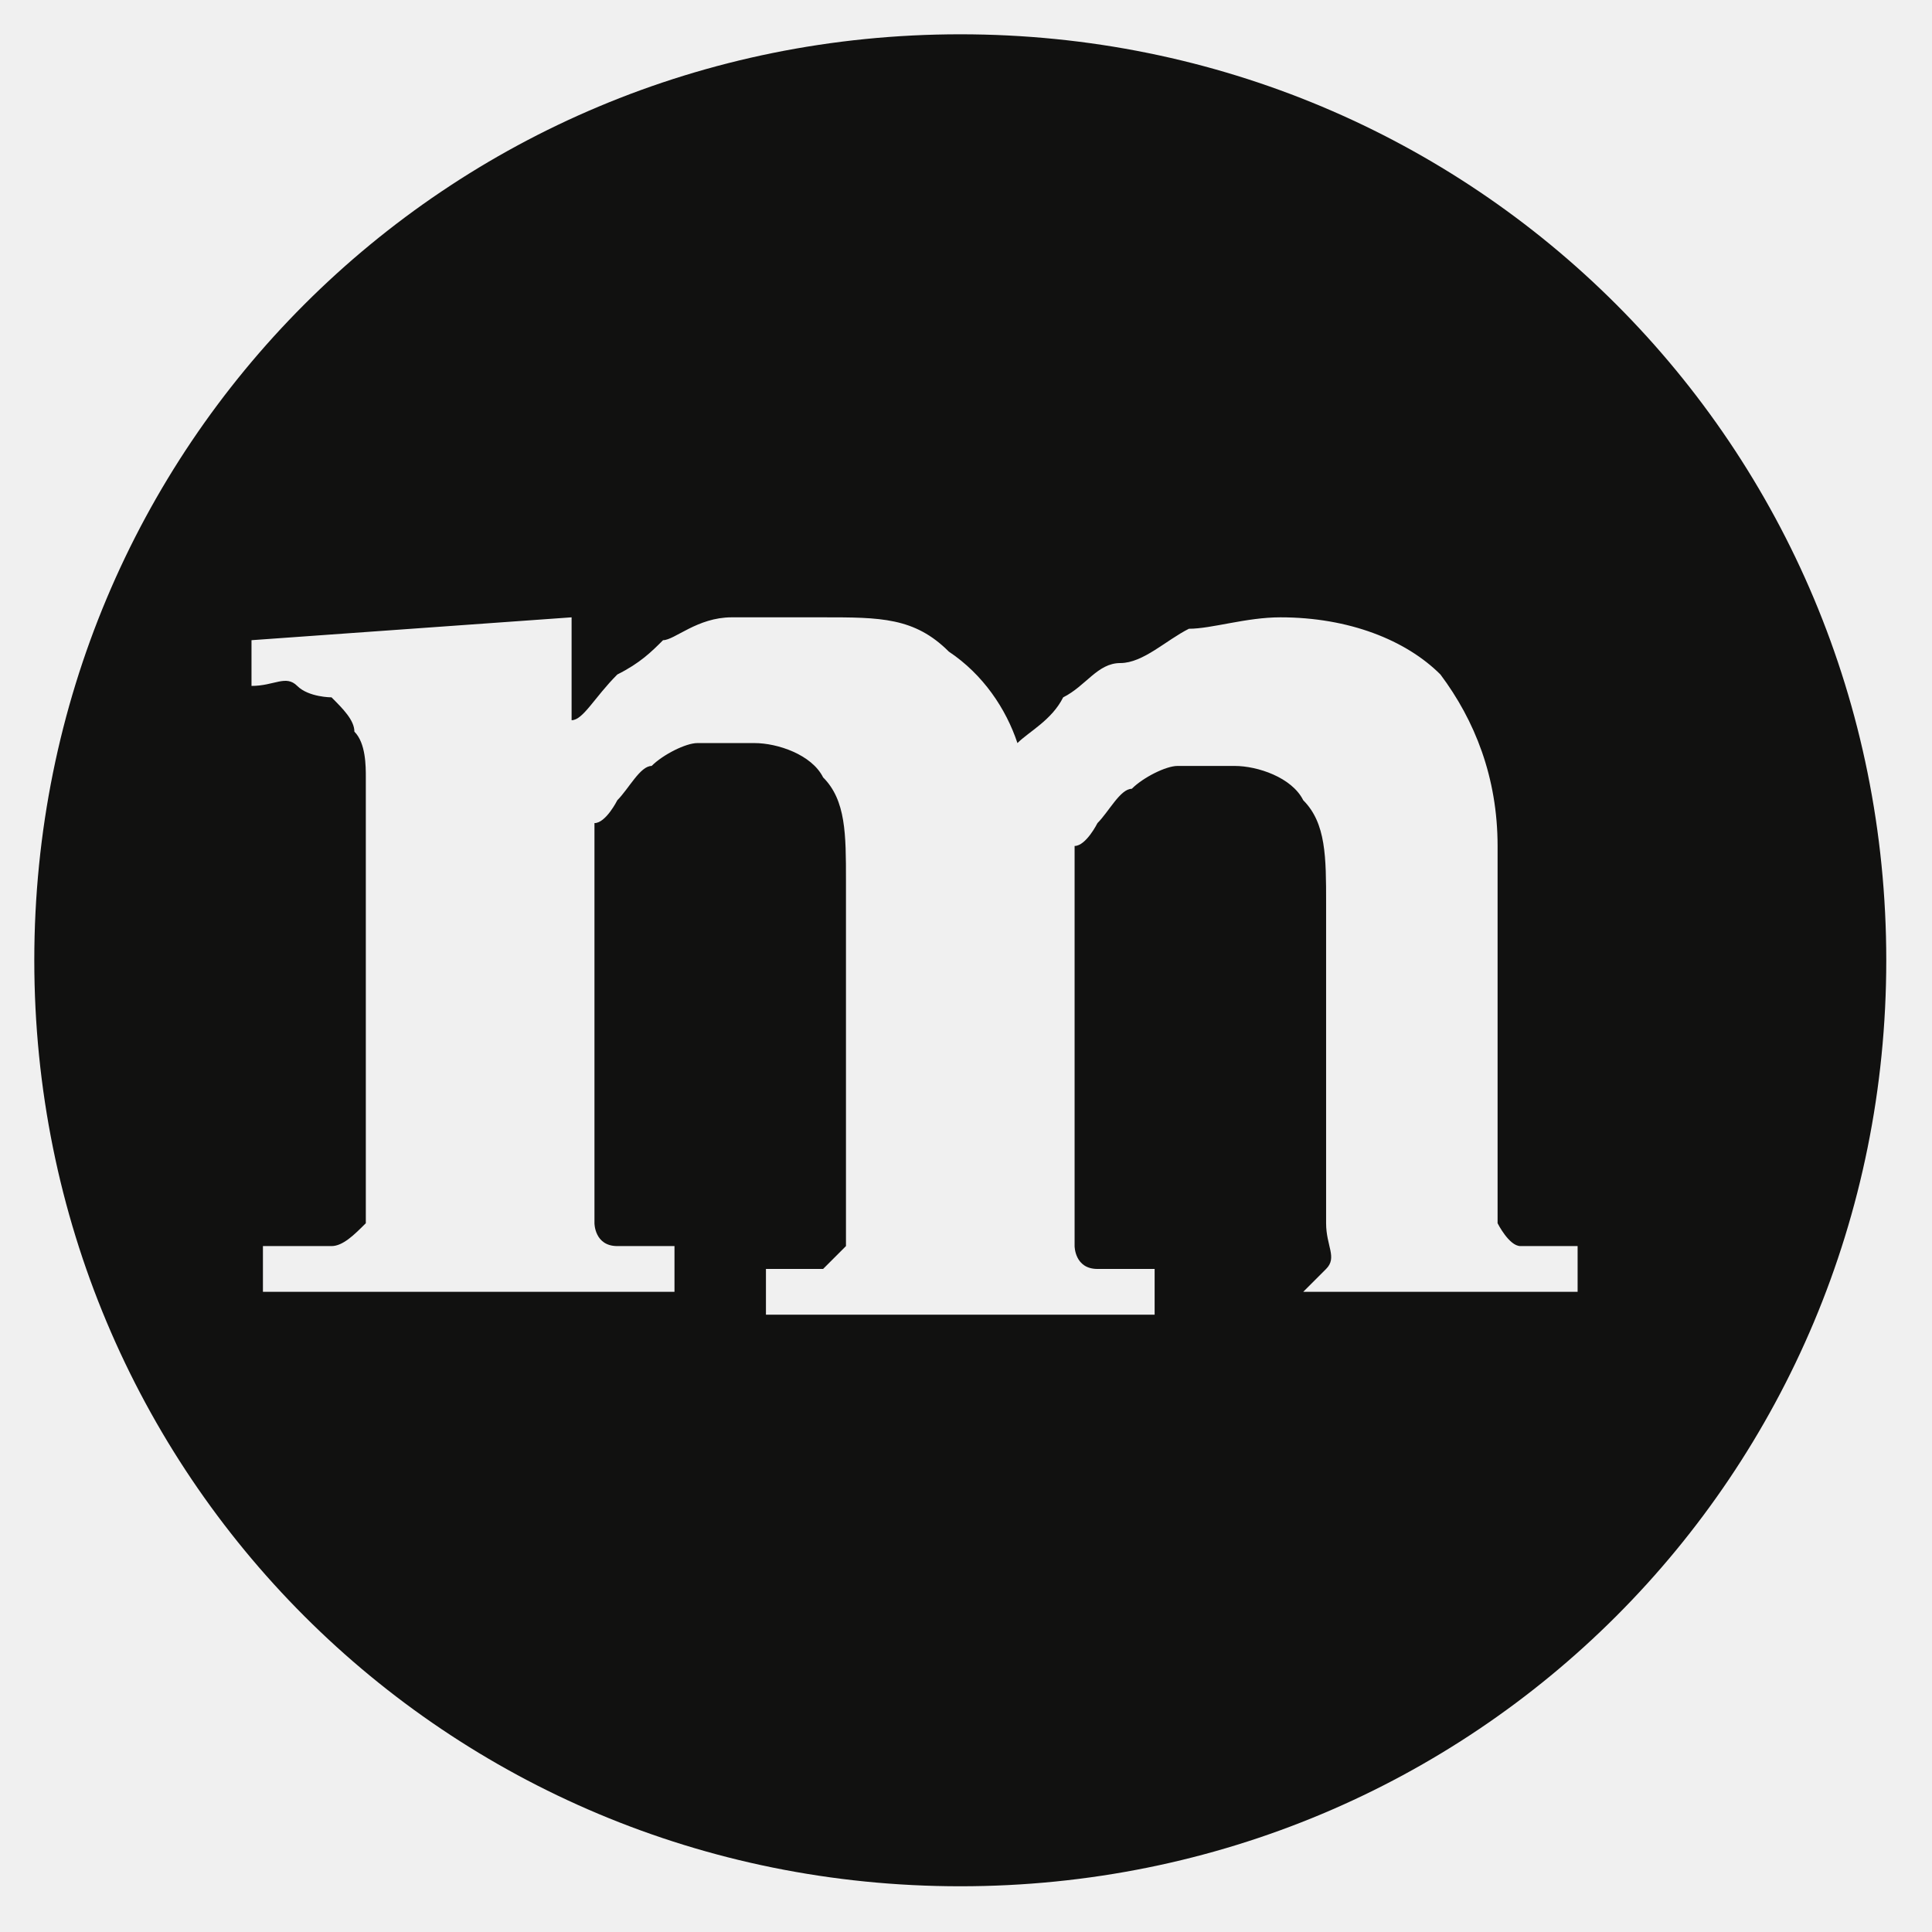
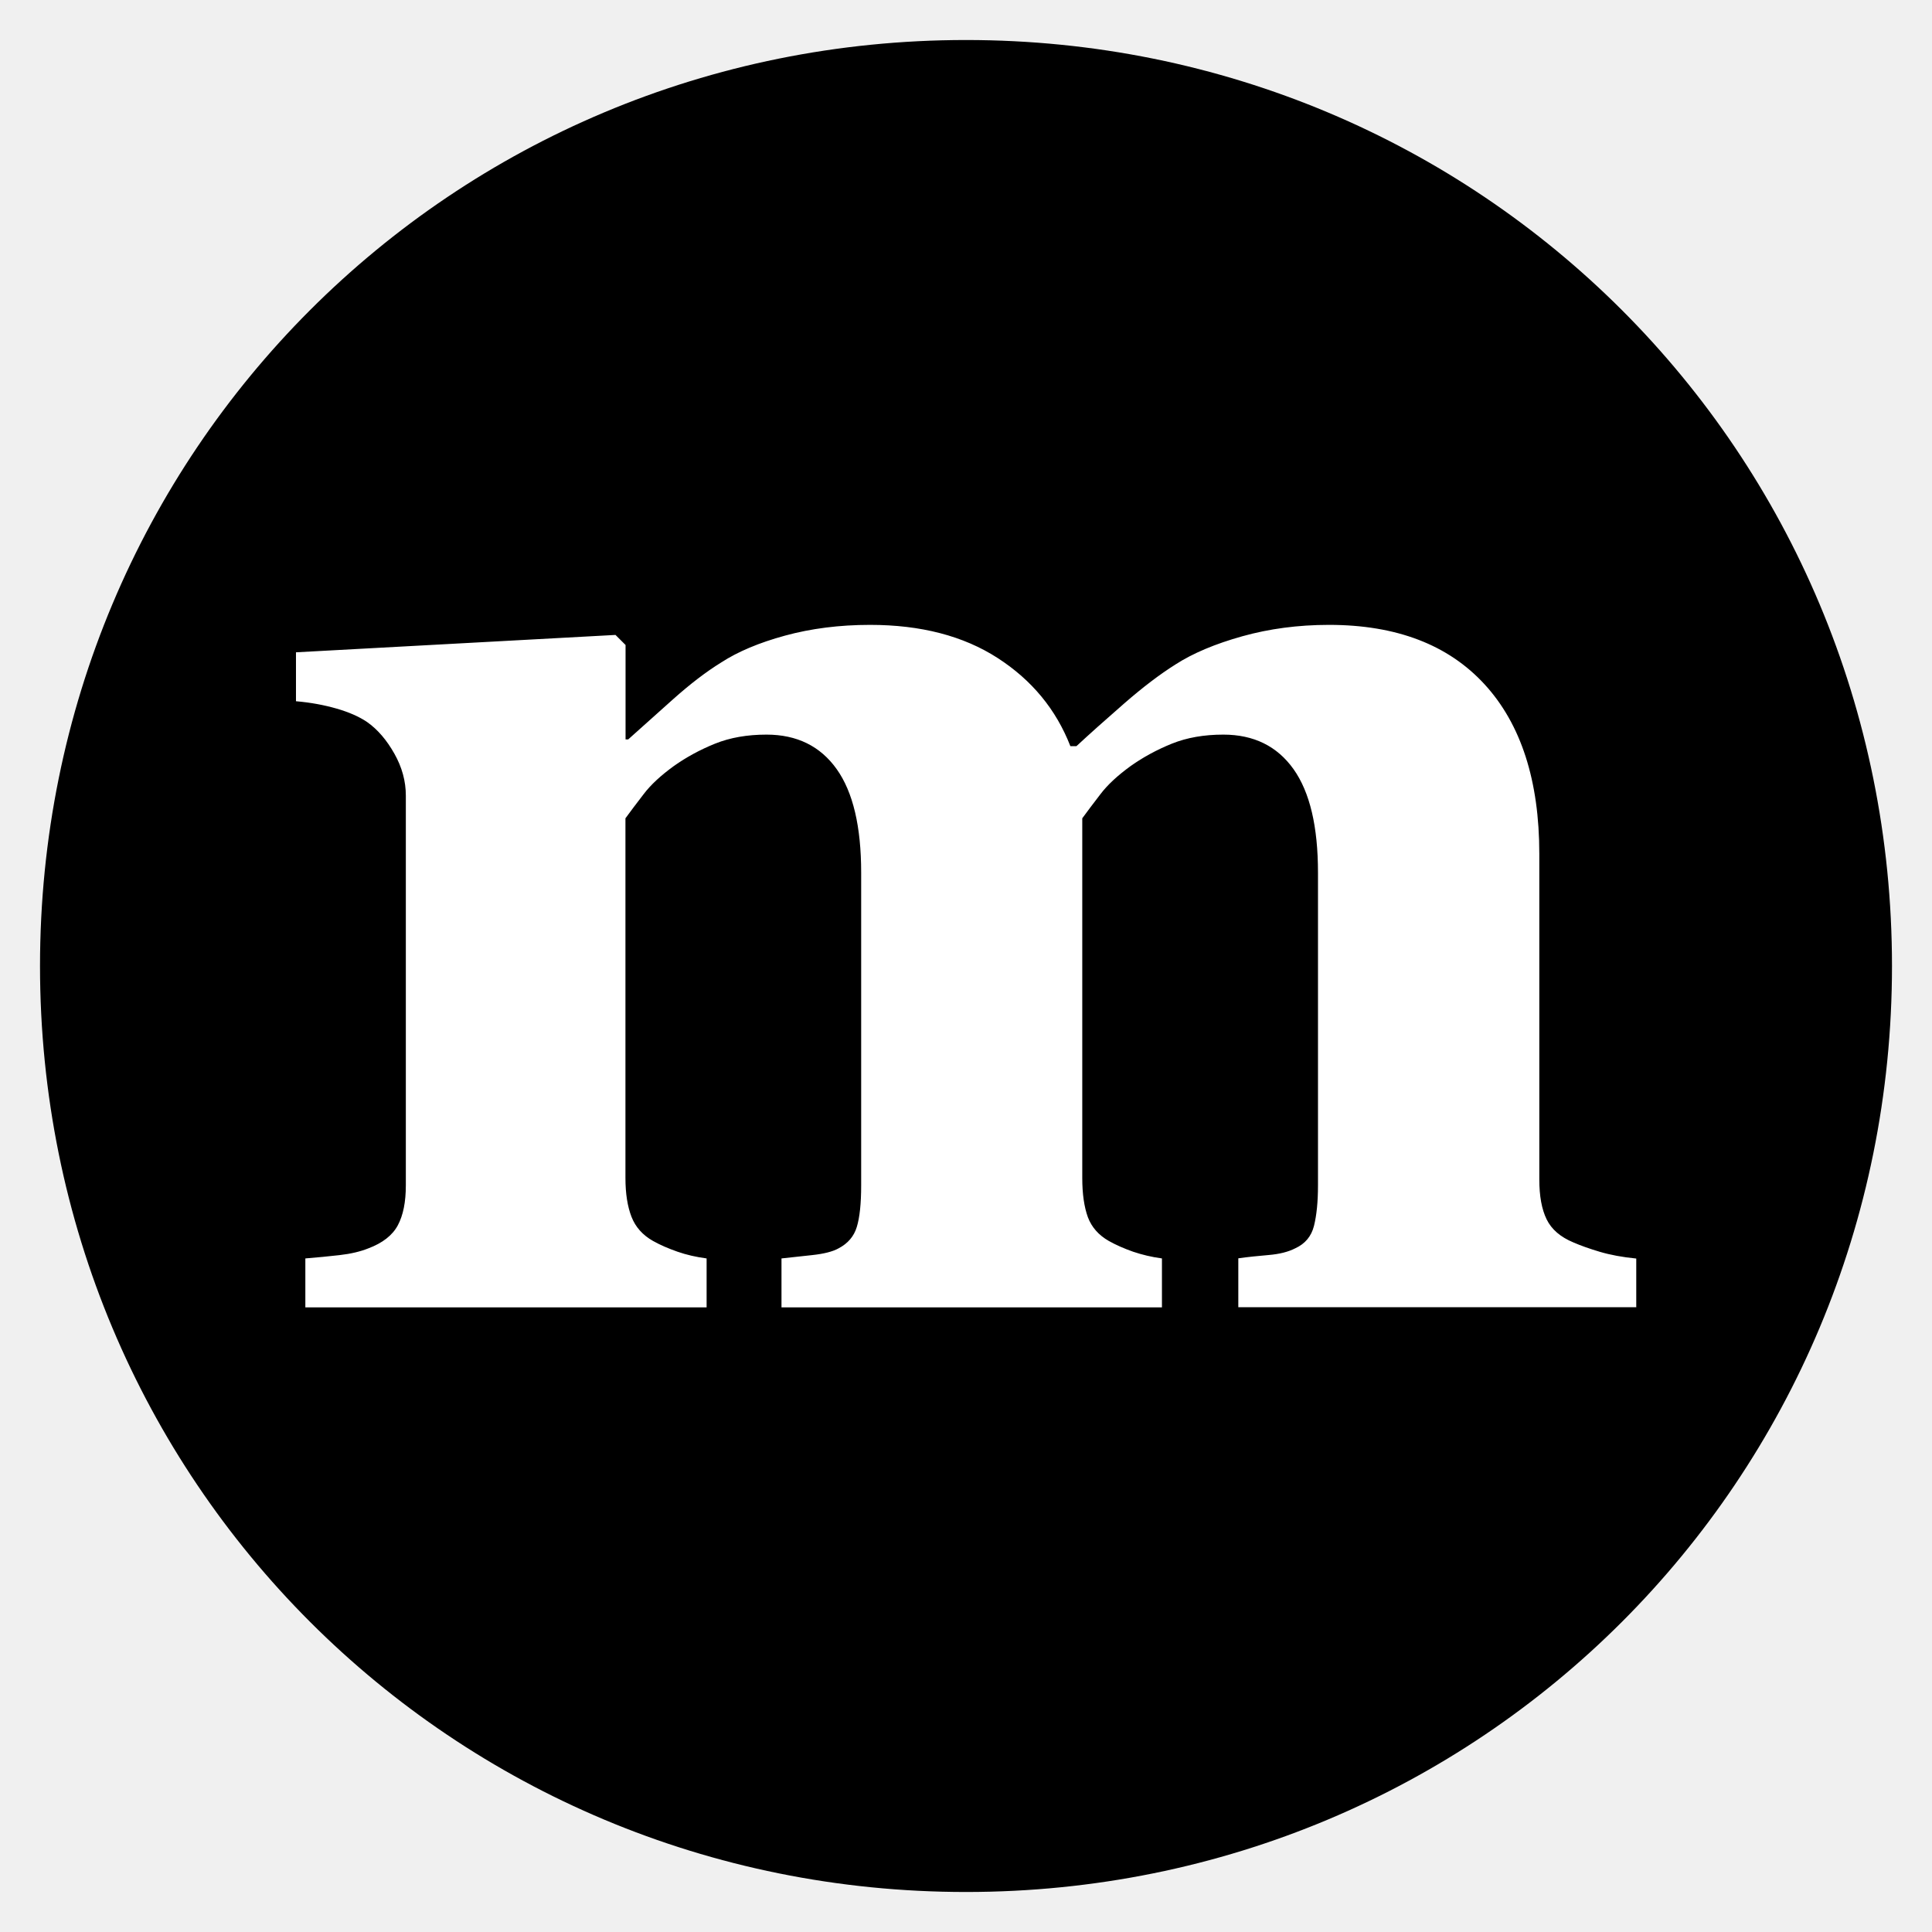
<svg xmlns="http://www.w3.org/2000/svg" id="Livello_1" version="1.1" viewBox="0 0 16.9 16.9">
  <defs>
    <style>
      .st0 {
-         fill: #111110;
+         fill: #fff;
      }
    </style>
  </defs>
-   <path class="st0" d="M8.4.3C3.9.3.3,3.9.3,8.4s3.6,8.1,8.1,8.1,8.1-3.6,8.1-8.1S12.9.3,8.4.3ZM10.9,11.7v-.4c0,0,.2,0,.3,0,0,0,.2,0,.2,0,0,0,.1-.1.2-.2s0-.2,0-.4v-2.8c0-.4,0-.7-.2-.9-.1-.2-.4-.3-.6-.3s-.3,0-.5,0c-.1,0-.3.1-.4.2-.1,0-.2.2-.3.3,0,0-.1.2-.2.2v3.2c0,.1,0,.3,0,.3,0,0,0,.2.2.2,0,0,.1,0,.2,0,0,0,.2,0,.3,0v.4h-3.4v-.4c0,0,.2,0,.3,0s.2,0,.2,0c0,0,.1-.1.2-.2,0,0,0-.2,0-.4v-2.8c0-.4,0-.7-.2-.9-.1-.2-.4-.3-.6-.3s-.3,0-.5,0c-.1,0-.3.1-.4.2-.1,0-.2.2-.3.3,0,0-.1.2-.2.2v3.2c0,.1,0,.3,0,.3,0,0,0,.2.2.2,0,0,.1,0,.2,0,0,0,.2,0,.3,0v.4h-3.6v-.4c.1,0,.2,0,.3,0,0,0,.2,0,.3,0,.1,0,.2-.1.3-.2,0,0,0-.2,0-.4v-3.5c0-.1,0-.3-.1-.4,0-.1-.1-.2-.2-.3,0,0-.2,0-.3-.1s-.2,0-.4,0v-.4l2.8-.2h0v.9h0c.1,0,.2-.2.4-.4.2-.1.3-.2.4-.3.1,0,.3-.2.6-.2s.5,0,.8,0c.5,0,.8,0,1.1.3.3.2.5.5.6.8h0c.1-.1.3-.2.4-.4.2-.1.3-.3.5-.3.2,0,.4-.2.6-.3.2,0,.5-.1.8-.1.6,0,1.1.2,1.4.5.3.4.5.9.5,1.5v2.9c0,.1,0,.3,0,.4,0,0,.1.2.2.2,0,0,.1,0,.2,0,0,0,.2,0,.3,0v.4h-3.5Z" />
+   <path d="M8.45.35C3.95.35.35,3.95.35,8.45s3.6,8.1,8.1,8.1,8.1-3.6,8.1-8.1S12.95.35,8.45.35Z" />
+   <path class="st0" d="M14.312,11.435h-3.48v-.428c.085-.012.174-.021.267-.029.093-.008.17-.027.232-.059.085-.039.14-.104.163-.196.023-.092.035-.21.035-.354v-2.736c0-.402-.071-.704-.214-.905s-.348-.302-.614-.302c-.168,0-.318.026-.45.079-.131.053-.251.118-.361.196-.113.082-.202.164-.264.246-.063.082-.116.152-.159.211v3.146c0,.141.017.255.049.343.033.088.094.157.183.208.062.035.133.066.212.094.08.027.164.047.253.059v.428h-3.328v-.428c.074-.008.163-.018.267-.029s.182-.031.232-.059c.082-.043.135-.105.16-.188.025-.082.038-.203.038-.363v-2.736c0-.402-.071-.704-.214-.905s-.348-.302-.614-.302c-.168,0-.318.026-.45.079-.131.053-.251.118-.361.196-.113.082-.202.164-.264.246-.063.082-.116.152-.159.211v3.146c0,.137.018.25.053.34s.098.16.188.211c.062.035.134.066.214.094s.165.047.255.059v.428h-3.51v-.428c.102-.008.201-.018.299-.029s.182-.031.252-.059c.125-.047.211-.114.258-.202s.07-.204.07-.349v-3.41c0-.125-.033-.247-.1-.366s-.146-.212-.24-.278c-.07-.047-.159-.086-.267-.117s-.226-.053-.354-.064v-.428l2.795-.152.088.088v.826h.023c.109-.098.239-.214.39-.349s.292-.243.425-.325c.145-.094.33-.172.557-.234s.475-.094.744-.094c.445,0,.817.097,1.116.29s.511.45.636.771h.053c.113-.105.252-.229.416-.372s.314-.257.451-.343c.152-.098.347-.18.583-.246s.489-.1.759-.1c.59,0,1.044.174,1.362.521s.478.842.478,1.482v2.848c0,.145.021.261.064.349s.121.155.234.202c.062.027.14.055.231.082s.198.047.319.059v.428Z" />
</svg>
